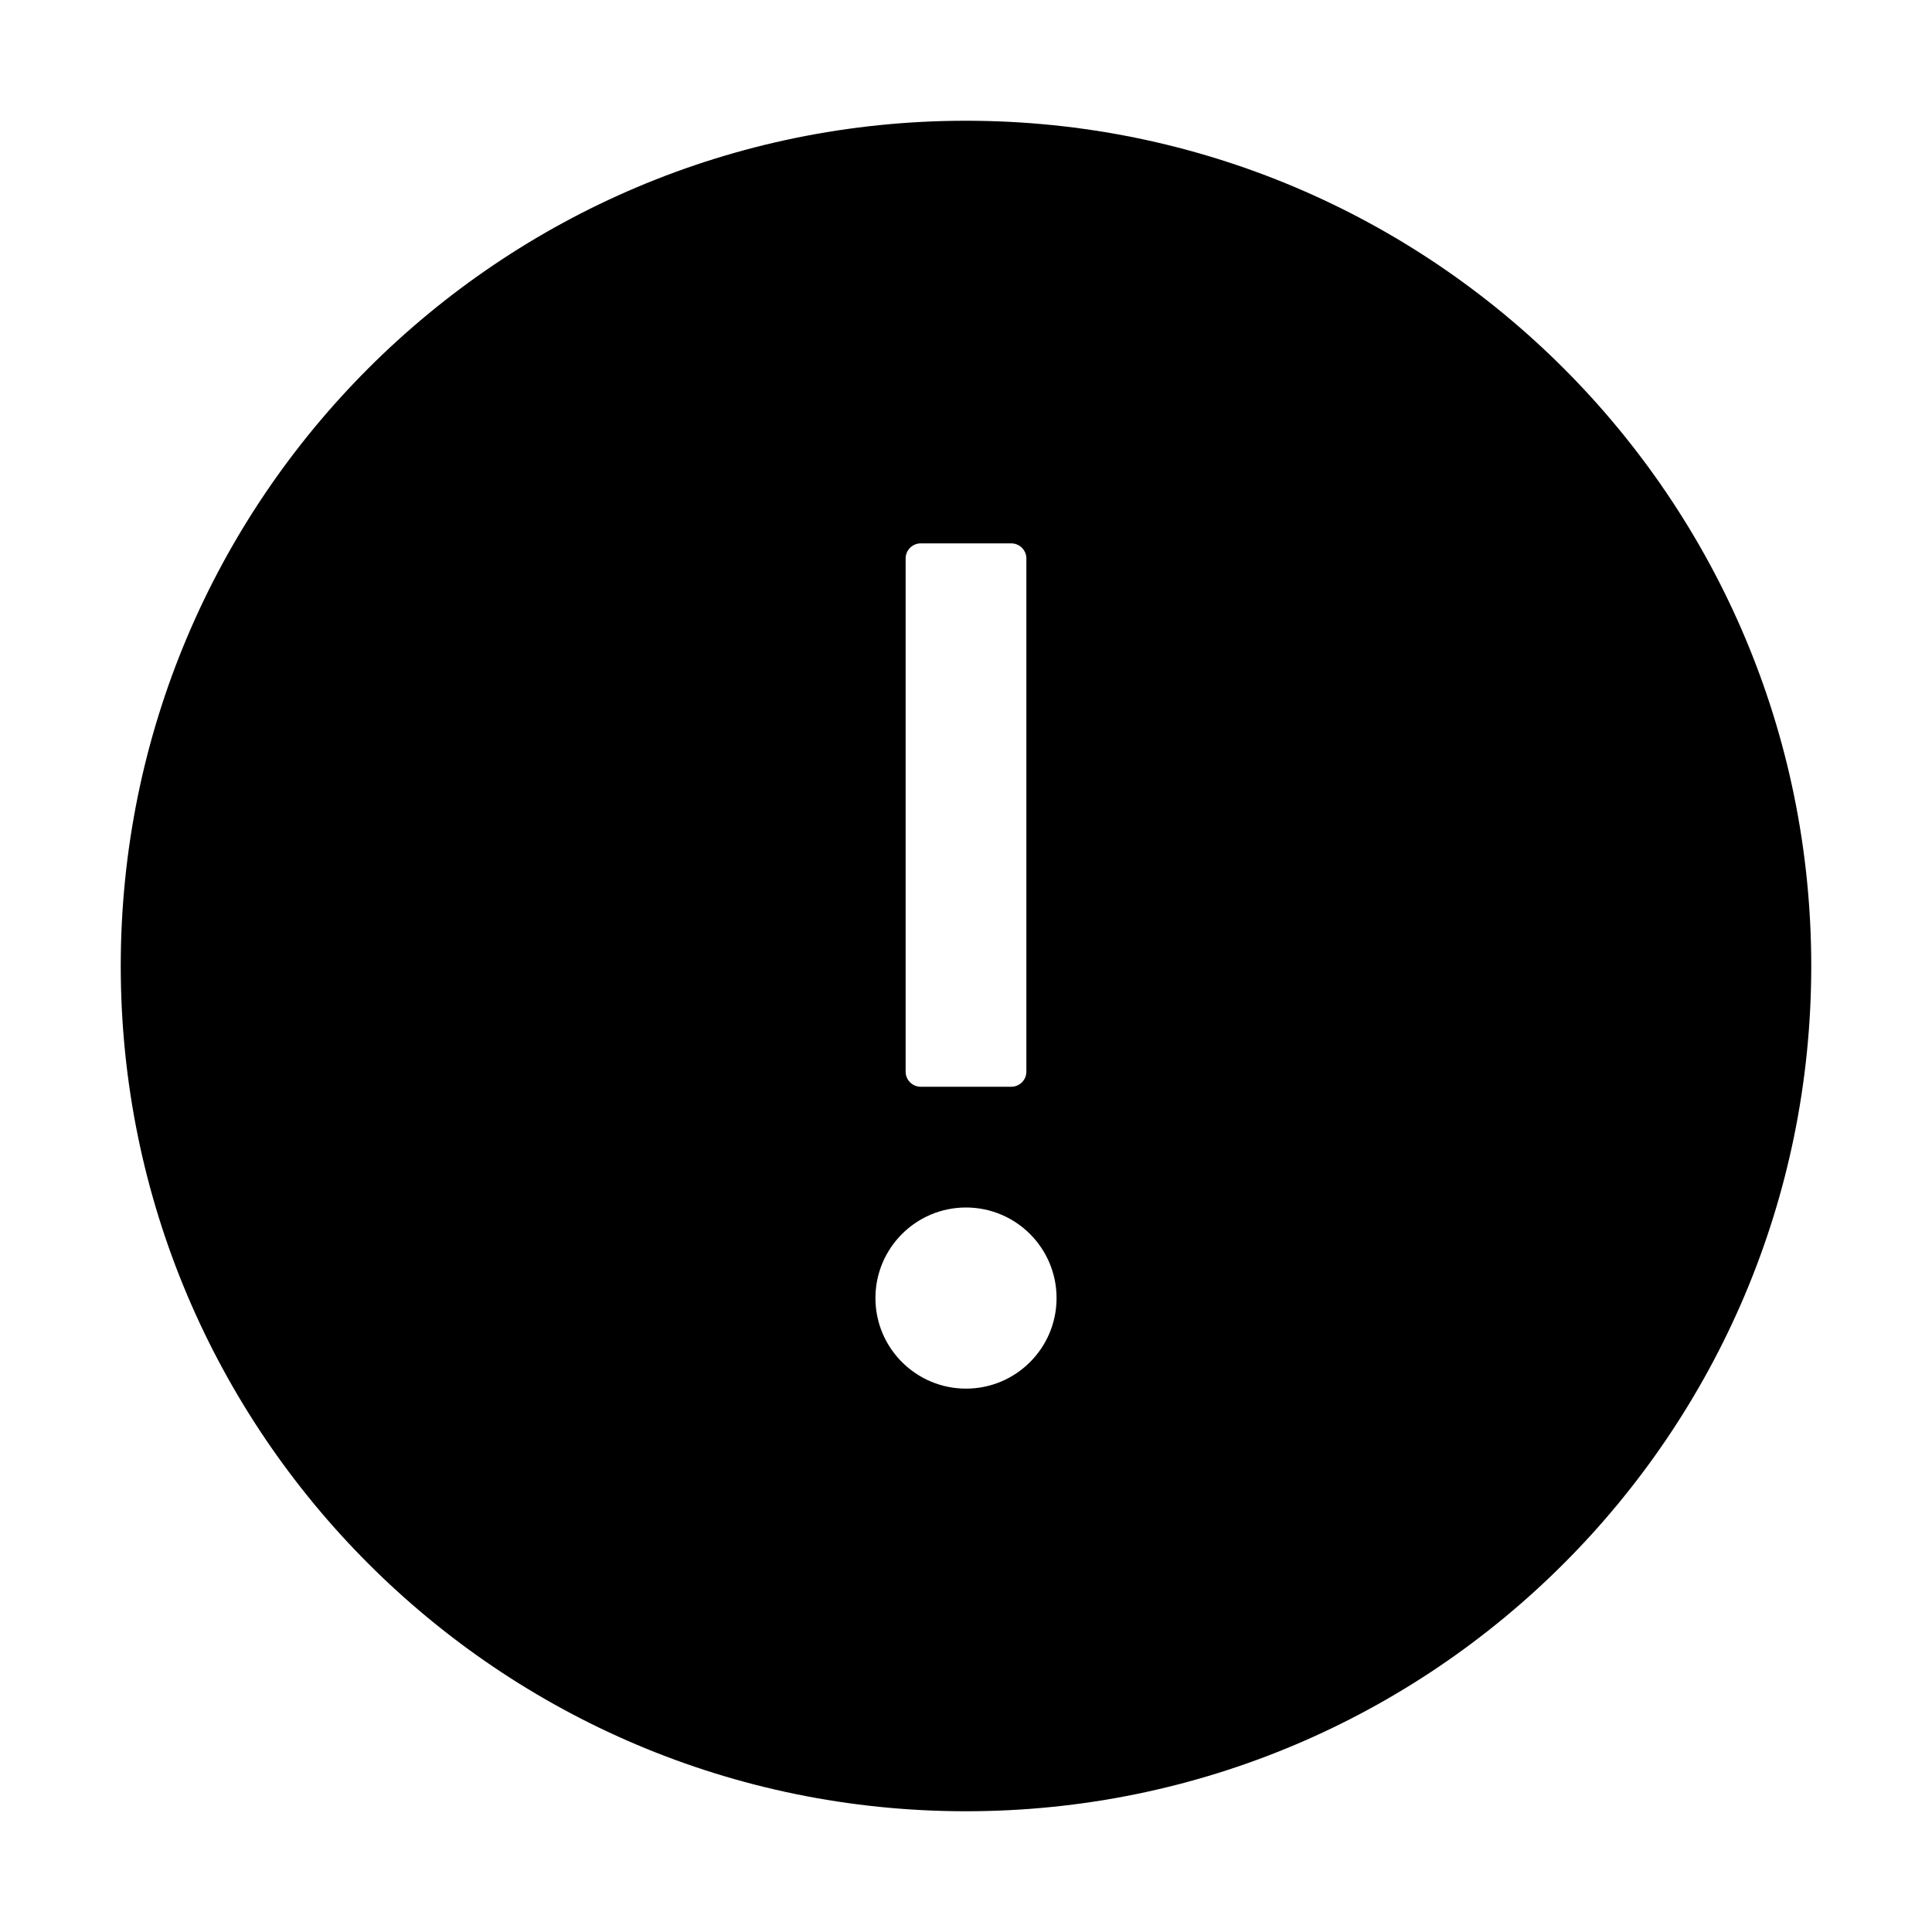
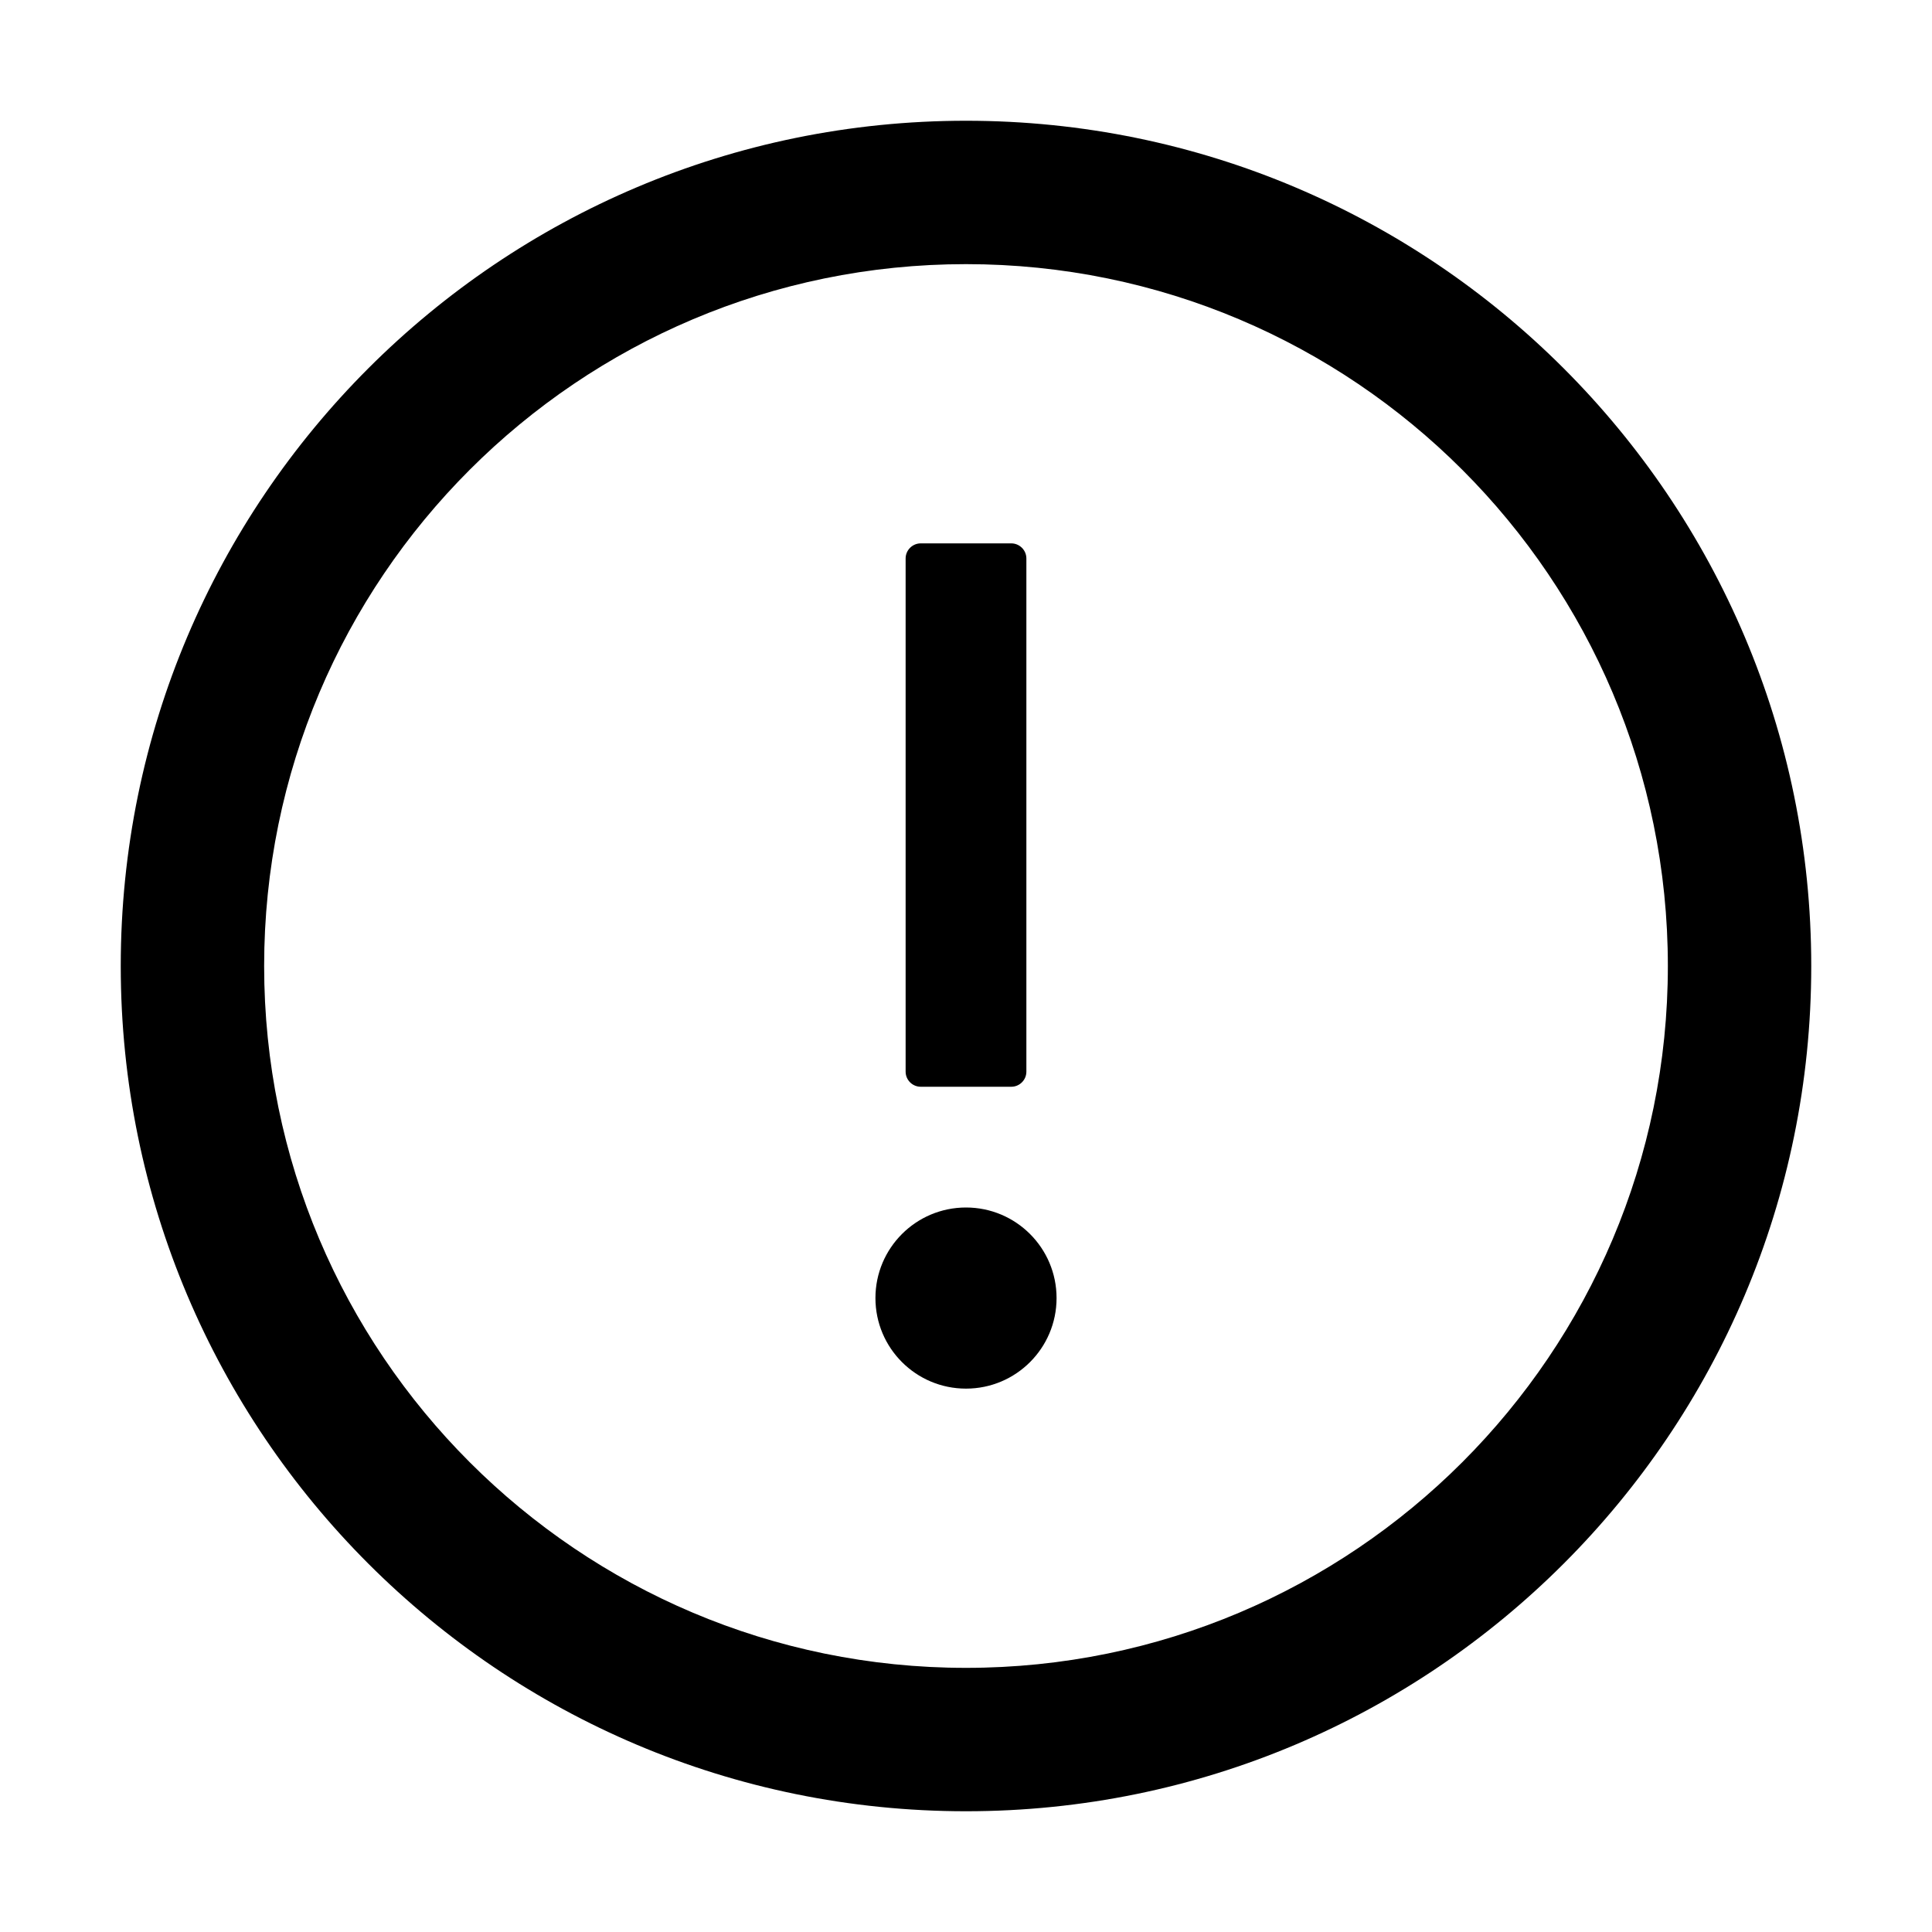
- <svg xmlns="http://www.w3.org/2000/svg" t="1627524015442" class="icon" viewBox="0 0 1024 1024" version="1.1" p-id="8489" width="200" height="200">
-   <defs>
-     <style type="text/css">@font-face { font-family: feedback-iconfont; src: url("//at.alicdn.com/t/font_1031158_1uhr8ri0pk5.eot?#iefix") format("embedded-opentype"), url("//at.alicdn.com/t/font_1031158_1uhr8ri0pk5.woff2") format("woff2"), url("//at.alicdn.com/t/font_1031158_1uhr8ri0pk5.woff") format("woff"), url("//at.alicdn.com/t/font_1031158_1uhr8ri0pk5.ttf") format("truetype"), url("//at.alicdn.com/t/font_1031158_1uhr8ri0pk5.svg#iconfont") format("svg"); }
- </style>
-   </defs>
-   <path d="M512 64C264.6 64 64 264.6 64 512s200.6 448 448 448 448-200.6 448-448S759.4 64 512 64z m-32 232c0-4.4 3.6-8 8-8h48c4.4 0 8 3.6 8 8v272c0 4.4-3.6 8-8 8h-48c-4.4 0-8-3.6-8-8V296z m32 440c-26.5 0-48-21.5-48-48s21.5-48 48-48 48 21.5 48 48-21.5 48-48 48z" p-id="8490" />
+ <svg xmlns="http://www.w3.org/2000/svg" t="1637659292771" class="icon" viewBox="0 0 1024 1024" version="1.1" p-id="8615" width="128" height="128">
+   <path d="M512 64C264.6 64 64 264.6 64 512s200.6 448 448 448 448-200.6 448-448S759.4 64 512 64z m0 820c-205.4 0-372-166.6-372-372s166.6-372 372-372 372 166.6 372 372-166.6 372-372 372z" p-id="8616" />
+   <path d="M512 688m-48 0a48 48 0 1 0 96 0 48 48 0 1 0-96 0Z" p-id="8617" />
+   <path d="M488 576h48c4.4 0 8-3.6 8-8V296c0-4.4-3.6-8-8-8h-48c-4.4 0-8 3.6-8 8v272c0 4.4 3.6 8 8 8z" p-id="8618" />
</svg>
